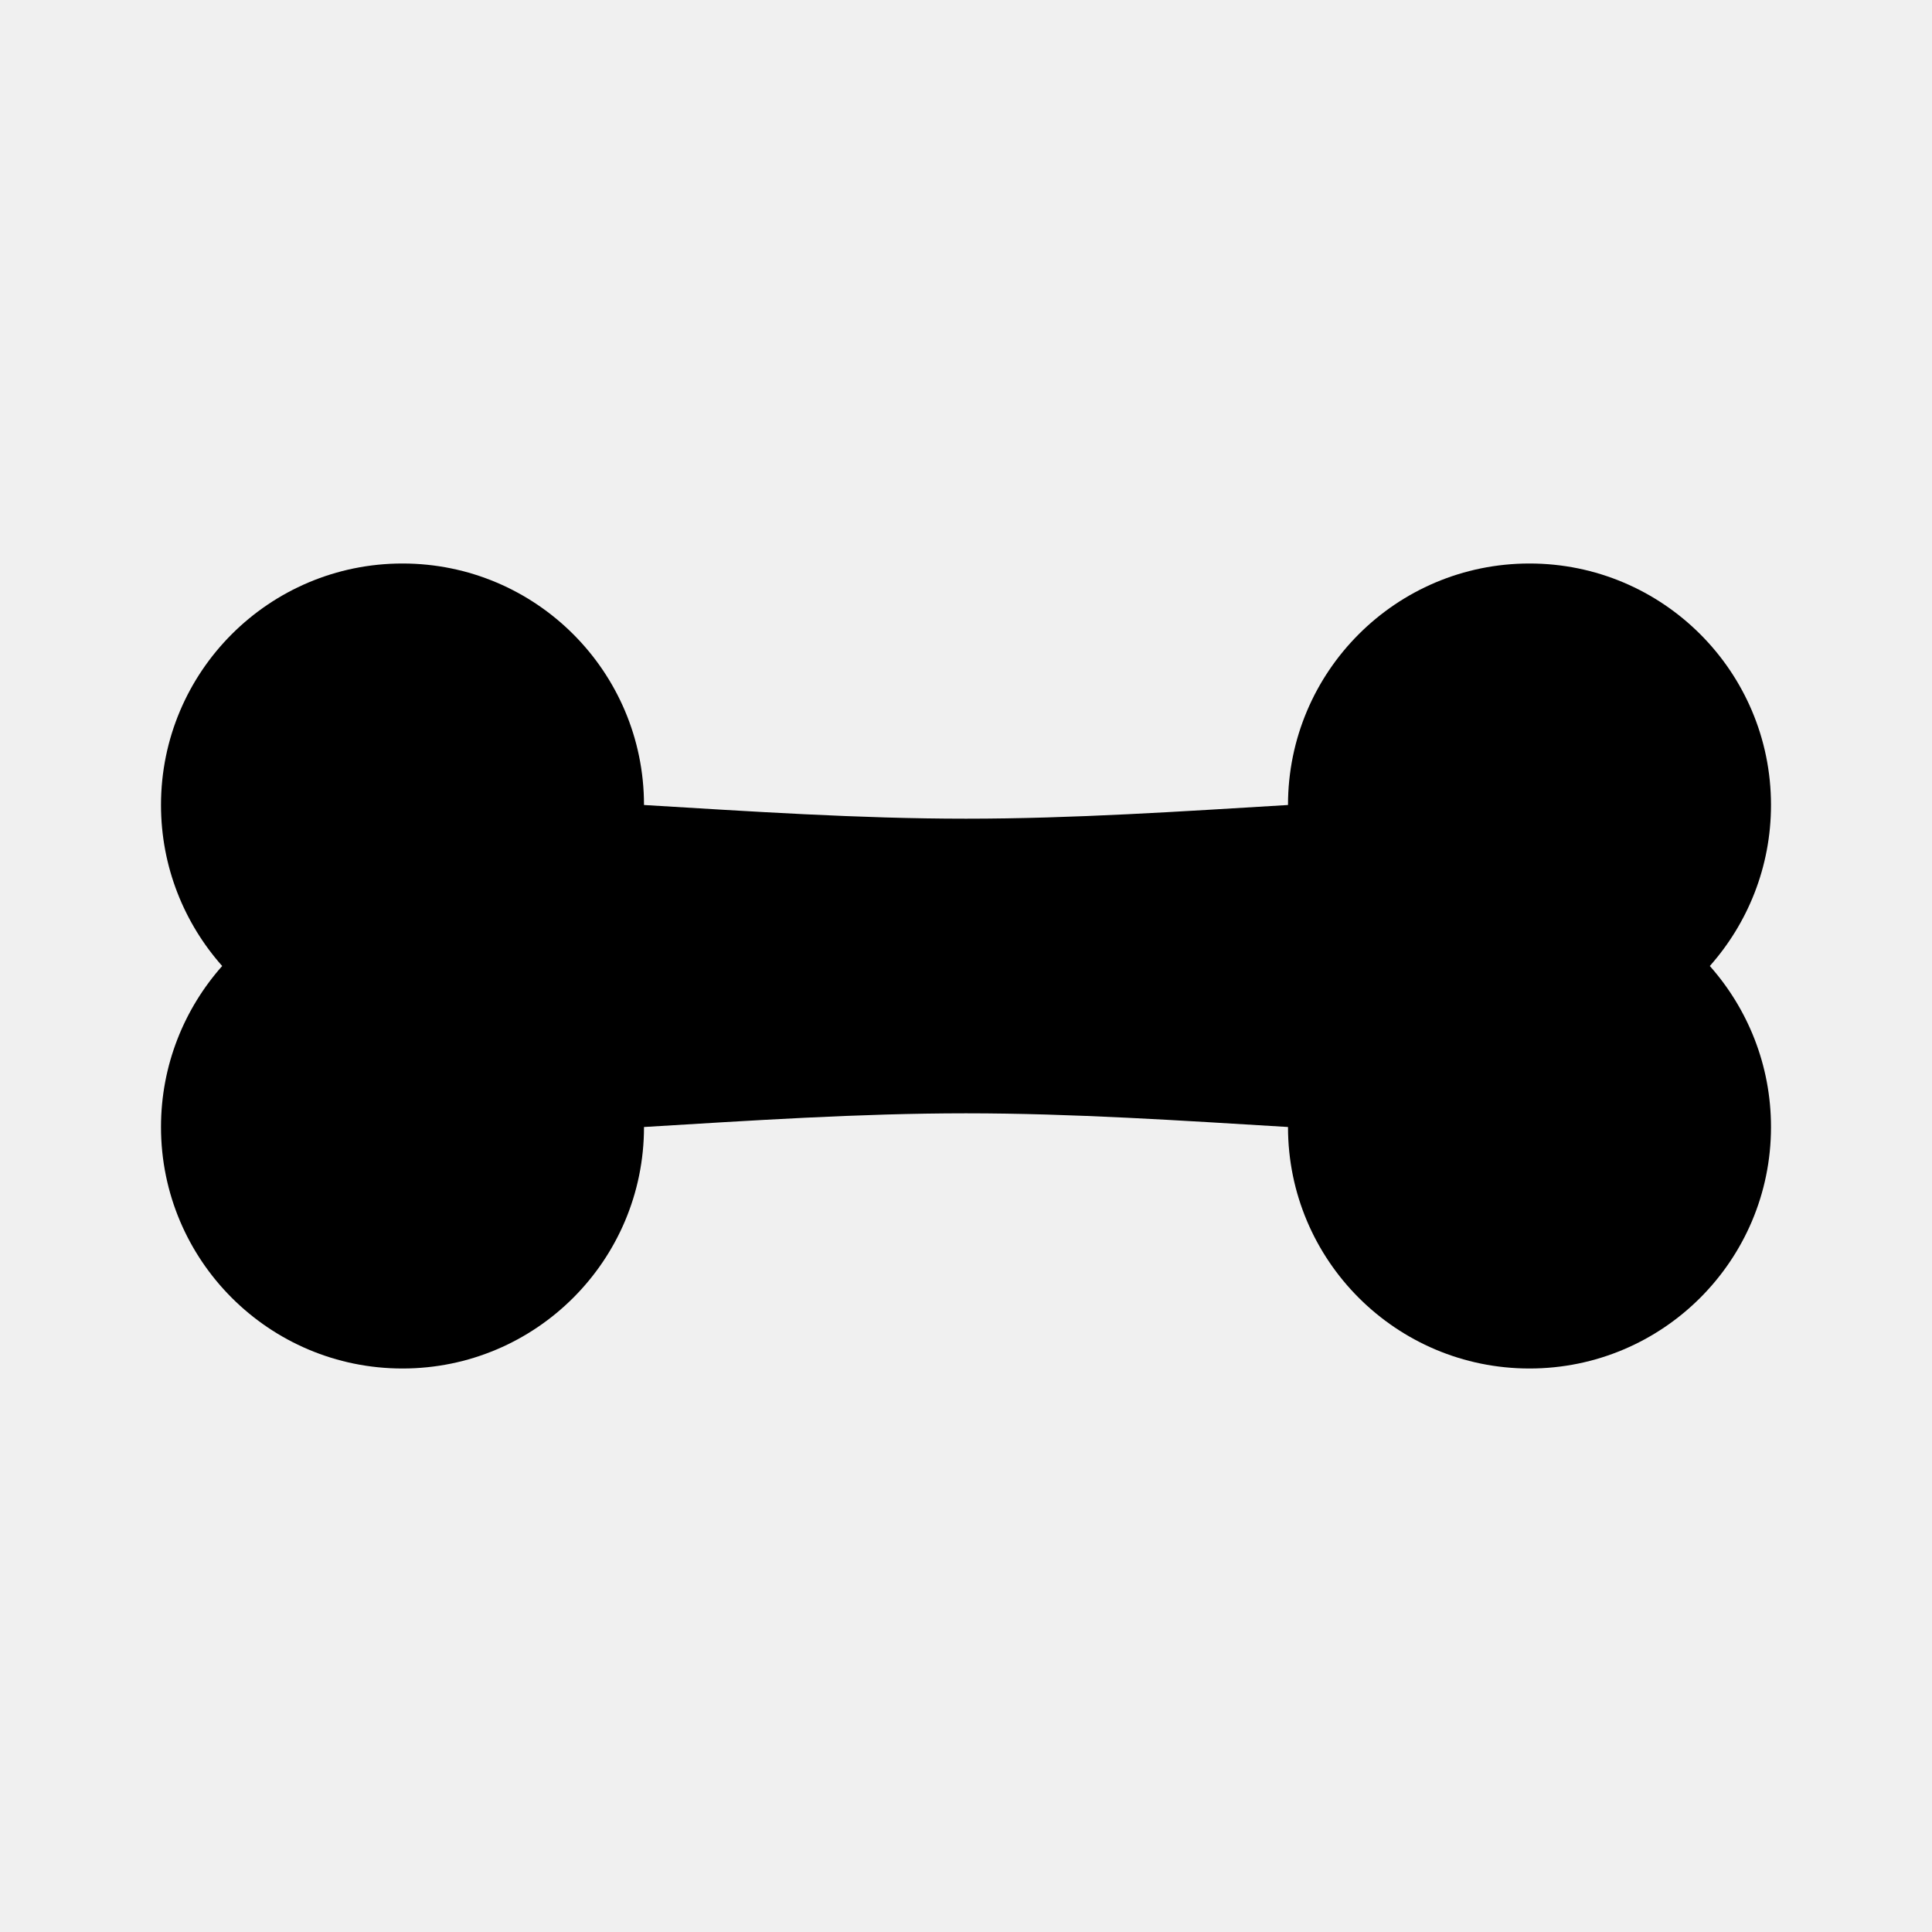
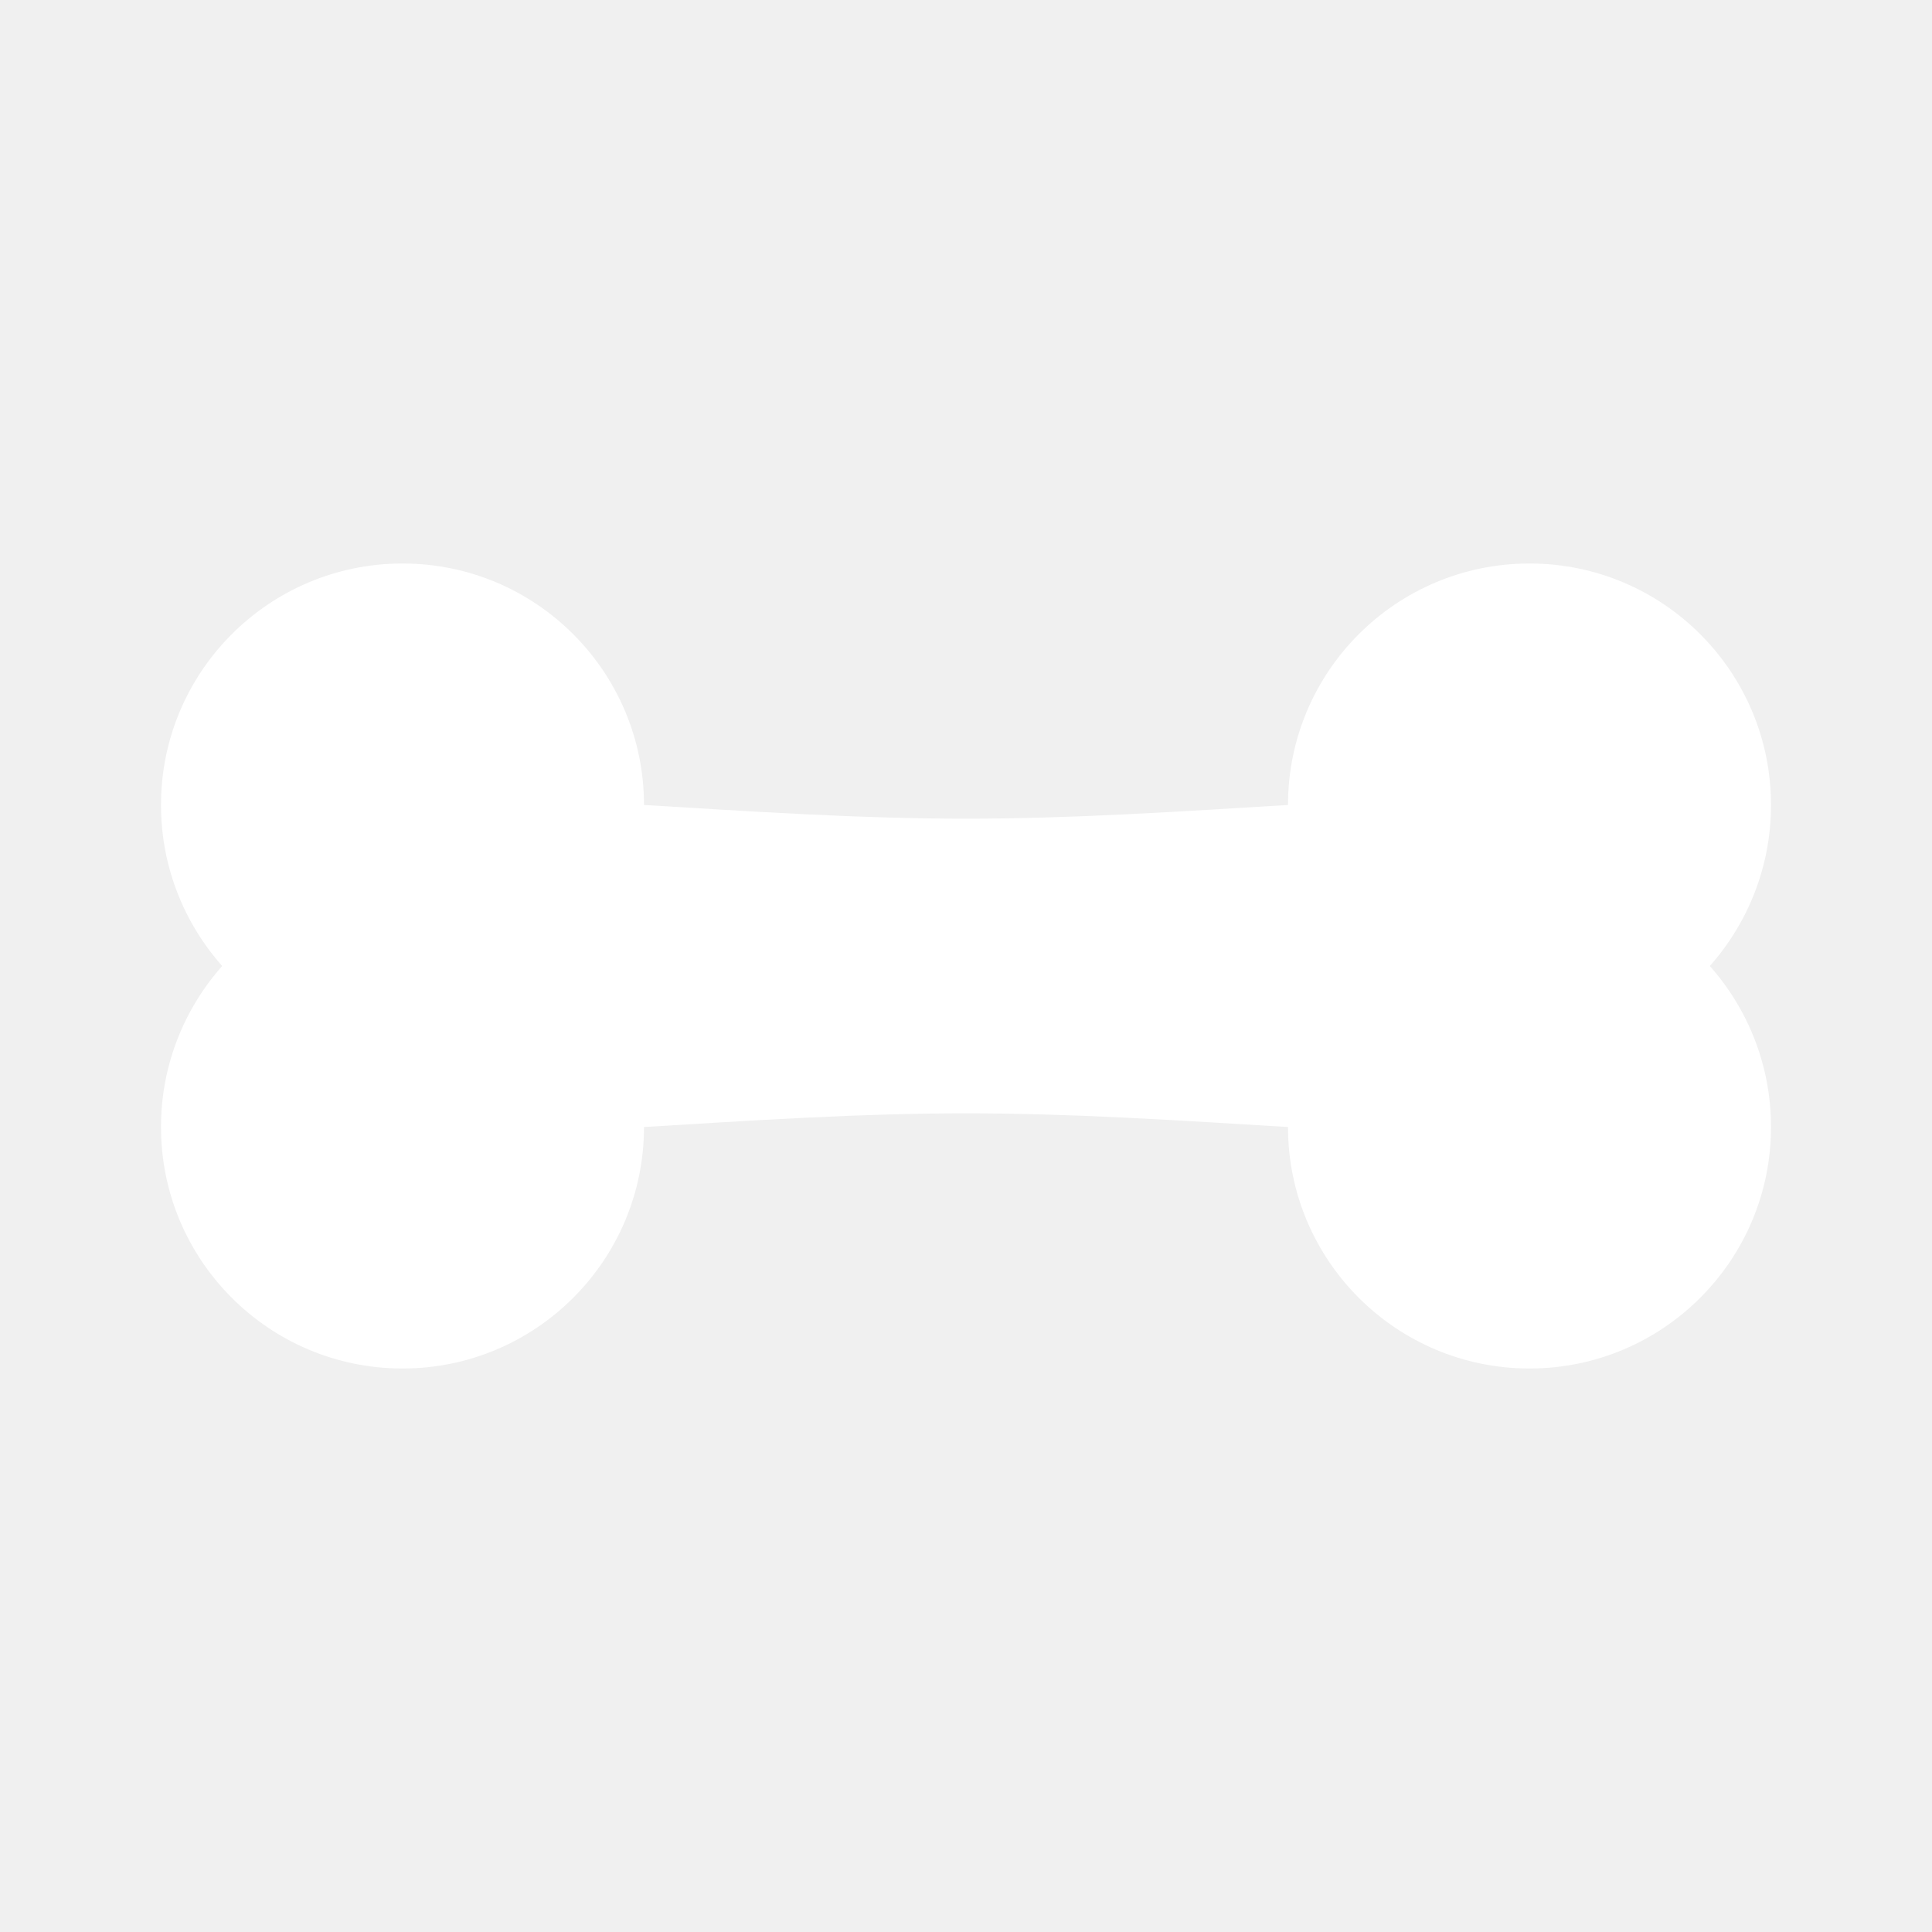
- <svg xmlns="http://www.w3.org/2000/svg" viewBox="0 0 24 24">
-   <path d="M8,14A3,3 0 0,1 5,17A3,3 0 0,1 2,14C2,13.23 2.29,12.53 2.76,12C2.29,11.47 2,10.77 2,10A3,3 0 0,1 5,7A3,3 0 0,1 8,10C9.33,10.08 10.67,10.17 12,10.17C13.33,10.17 14.67,10.08 16,10A3,3 0 0,1 19,7A3,3 0 0,1 22,10C22,10.77 21.71,11.47 21.24,12C21.71,12.53 22,13.23 22,14A3,3 0 0,1 19,17A3,3 0 0,1 16,14C14.67,13.92 13.33,13.83 12,13.83C10.67,13.83 9.33,13.92 8,14Z" />
+ <svg xmlns="http://www.w3.org/2000/svg" viewBox="0 0 24 24" id="svg">
+   <path fill="white" d="M8,14A3,3 0 0,1 5,17A3,3 0 0,1 2,14C2,13.23 2.29,12.53 2.76,12C2.29,11.47 2,10.77 2,10A3,3 0 0,1 5,7A3,3 0 0,1 8,10C9.33,10.08 10.67,10.17 12,10.17C13.33,10.17 14.67,10.08 16,10A3,3 0 0,1 19,7A3,3 0 0,1 22,10C22,10.77 21.71,11.47 21.24,12C21.71,12.53 22,13.23 22,14A3,3 0 0,1 19,17A3,3 0 0,1 16,14C14.67,13.92 13.33,13.83 12,13.83C10.67,13.83 9.33,13.92 8,14Z" />
</svg>
